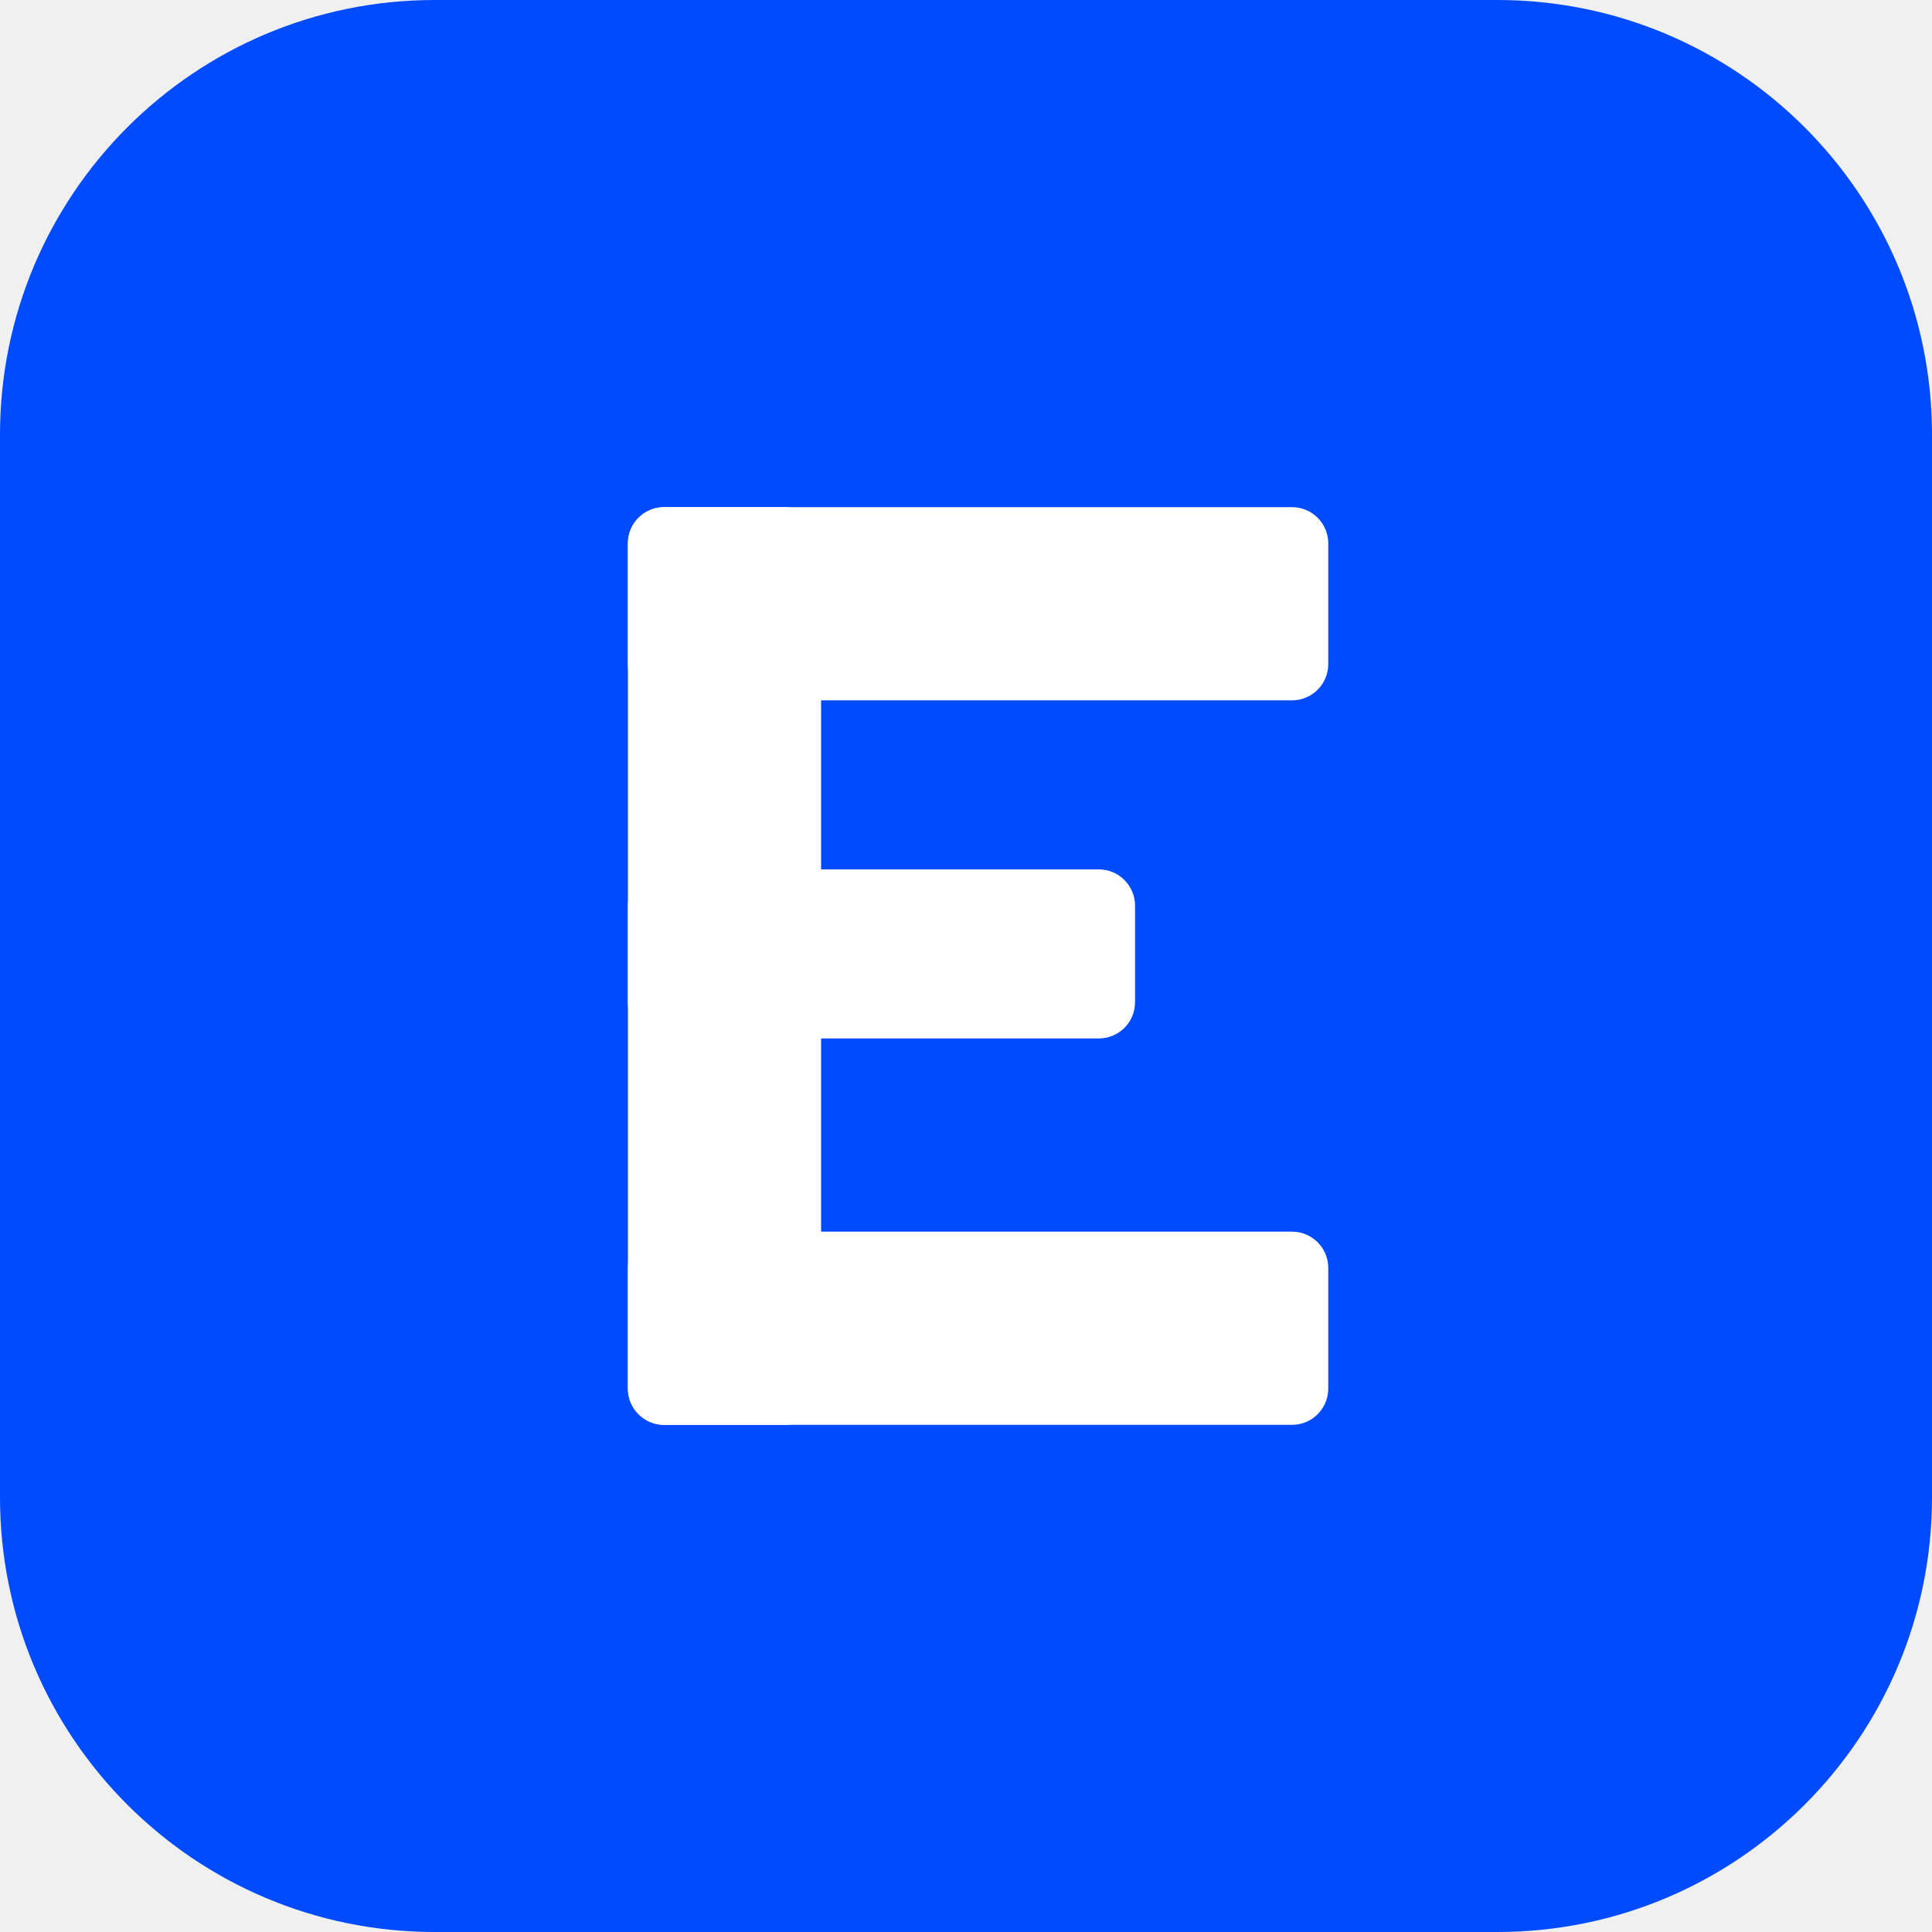
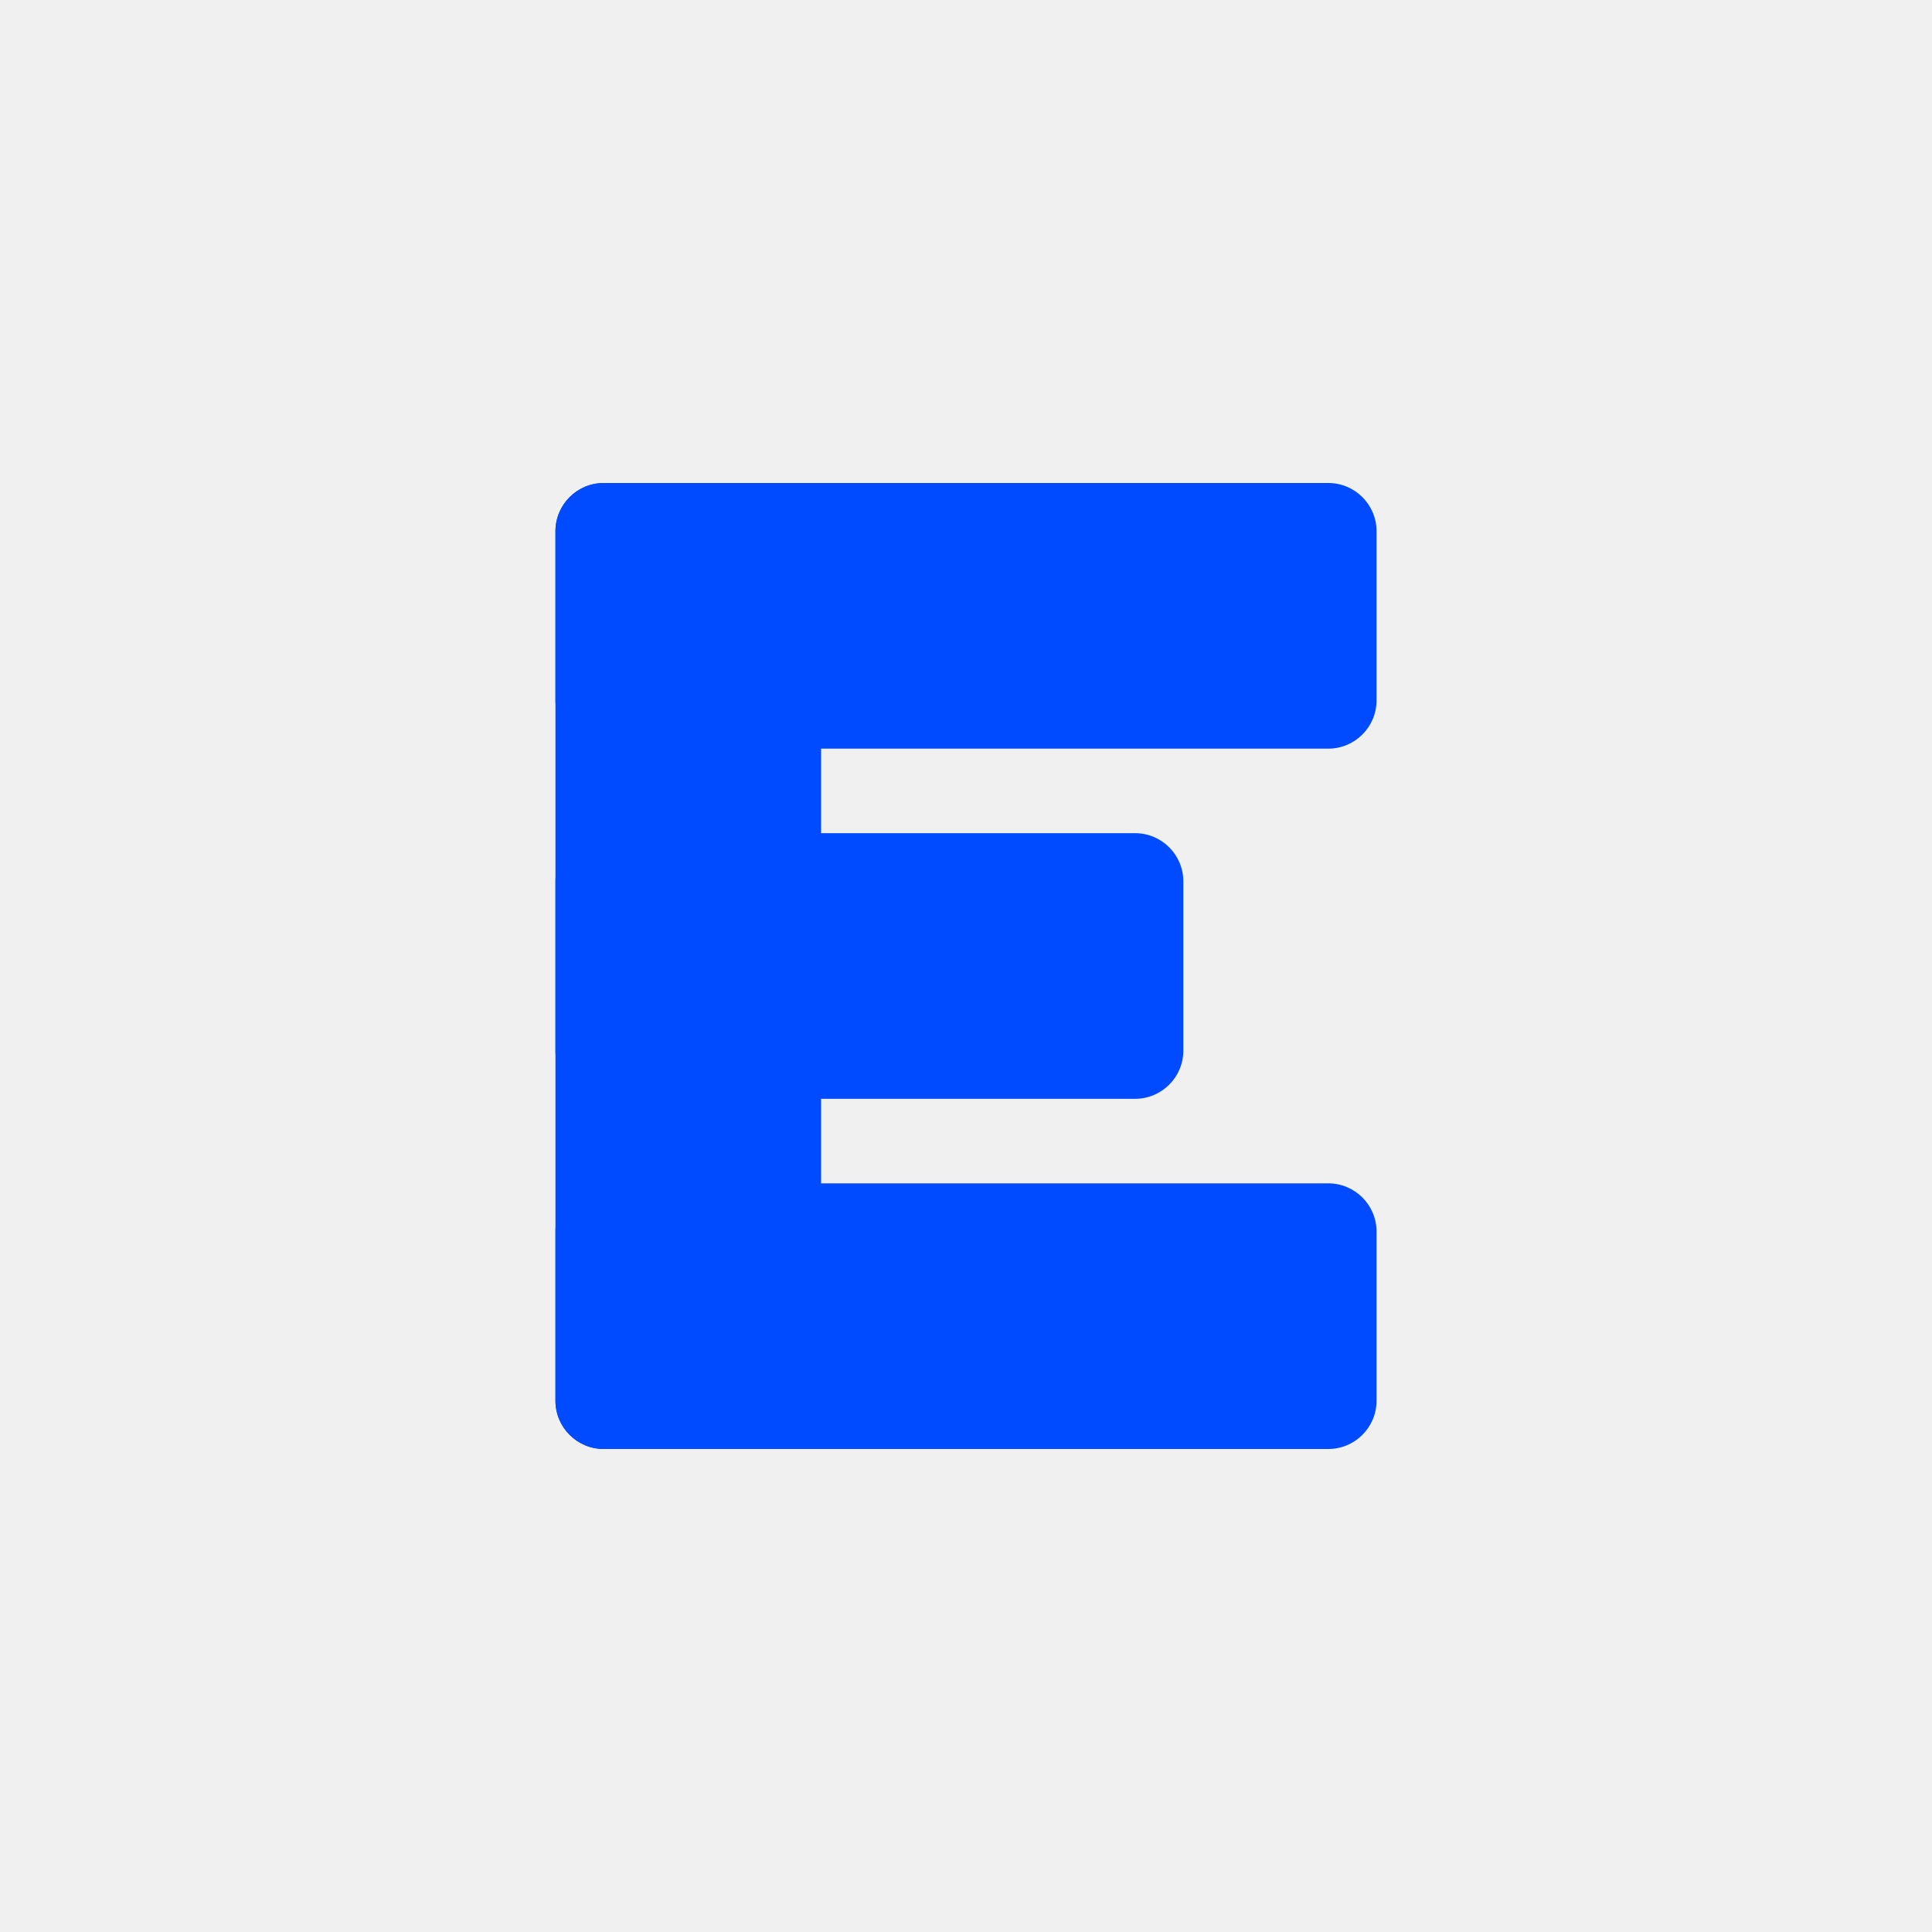
<svg xmlns="http://www.w3.org/2000/svg" width="80" height="80" viewBox="0 0 80 80" role="img" aria-label="EasyUI">
-   <rect width="80" height="80" rx="18" fill="#004bff" />
-   <g fill="#ffffff">
-     <rect x="26" y="21" width="8" height="38" rx="1.5" />
-     <rect x="26" y="21" width="29" height="8" rx="1.5" />
-     <rect x="26" y="36" width="21" height="7" rx="1.5" />
-     <rect x="26" y="51" width="29" height="8" rx="1.5" />
+   <g fill="#004bff">
+     <rect x="23" y="20" width="11" height="40" rx="2" />
+     <rect x="23" y="20" width="34" height="11" rx="2" />
+     <rect x="23" y="34.5" width="26" height="11" rx="2" />
+     <rect x="23" y="49" width="34" height="11" rx="2" />
  </g>
</svg>
